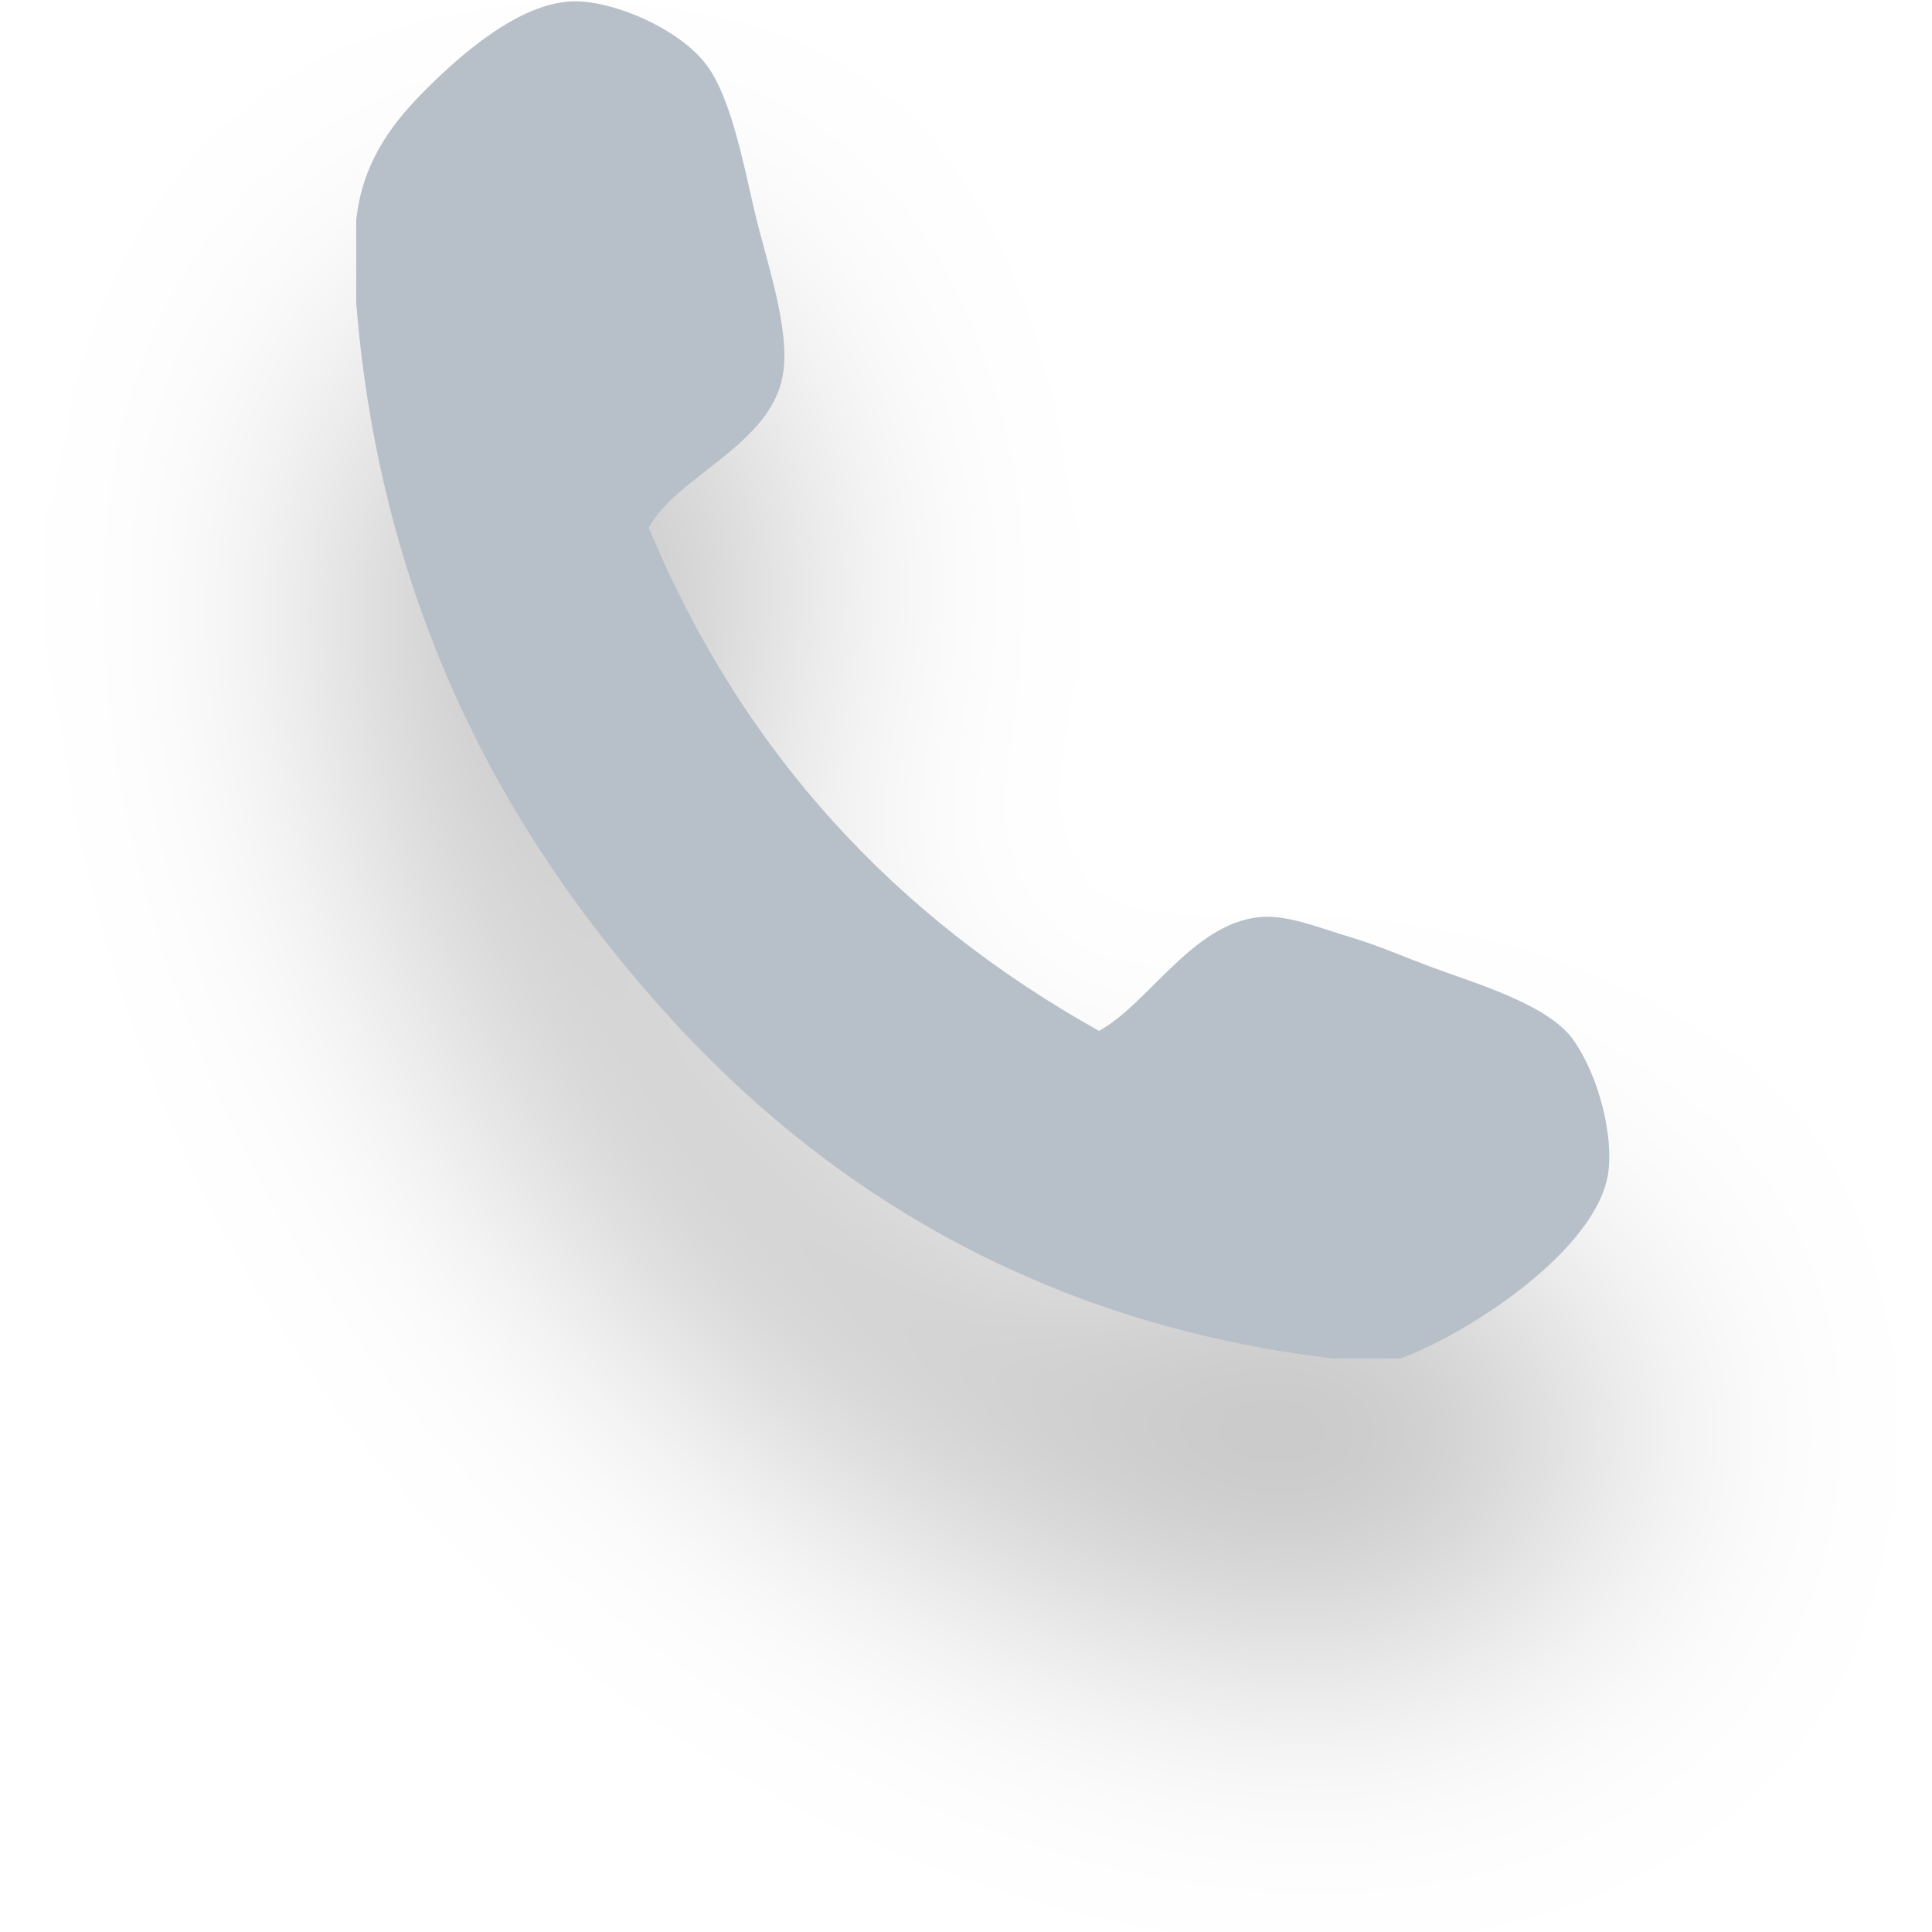
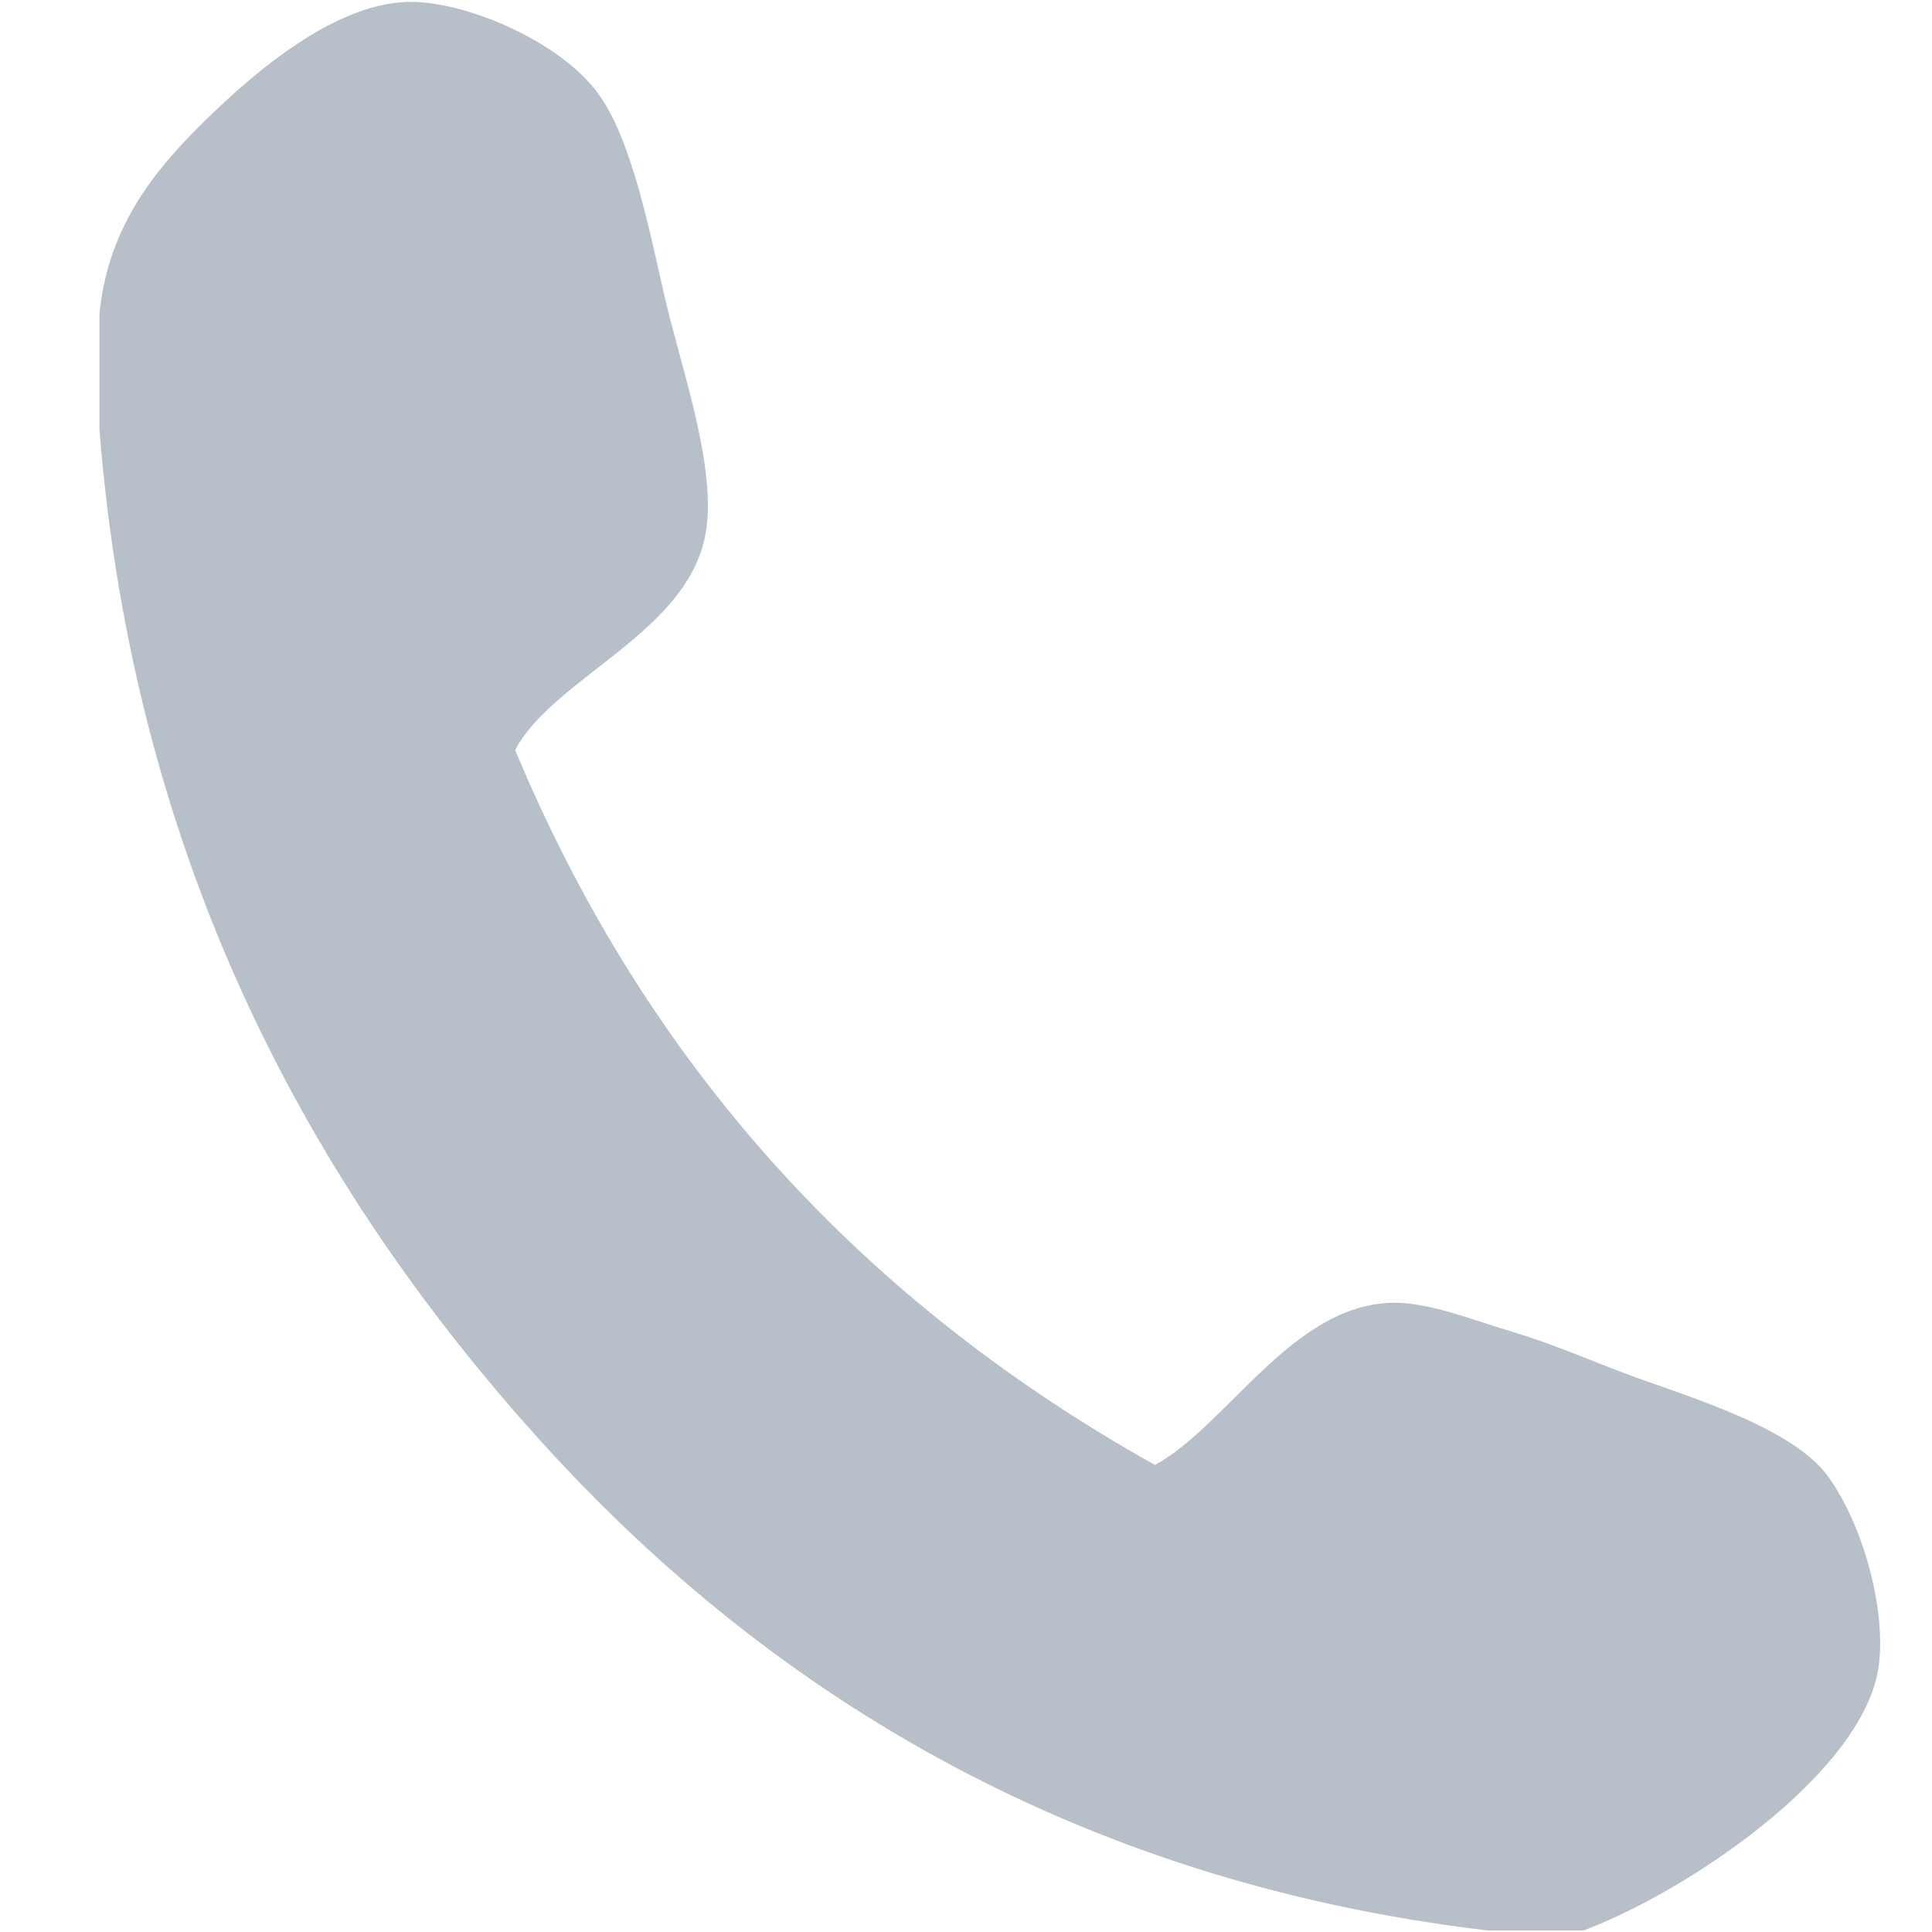
- <svg xmlns="http://www.w3.org/2000/svg" width="27" height="27" viewBox="0 0 27 27" fill="none">
-   <g filter="url(#filter0_d)">
-     <path d="M19.572 18.985H18.631C14.502 18.497 11.474 16.577 9.272 14.121C7.062 11.66 5.318 8.492 4.978 4.228V3.084C5.056 2.31 5.437 1.78 5.876 1.327C6.425 0.766 7.25 0.044 8.002 0.019C8.556 0.001 9.502 0.399 9.881 0.918C10.21 1.364 10.385 2.257 10.537 2.921C10.691 3.592 11.042 4.564 10.945 5.21C10.797 6.217 9.458 6.644 9.066 7.376C10.373 10.511 12.509 12.815 15.359 14.407C16.074 14.015 16.705 12.835 17.691 12.812C18.05 12.803 18.509 12.99 18.875 13.098C19.277 13.219 19.625 13.373 19.979 13.506C20.575 13.73 21.627 14.027 21.983 14.527C22.348 15.04 22.553 15.883 22.473 16.406C22.309 17.447 20.594 18.603 19.572 18.985Z" fill="#B7BFC8" />
-   </g>
-   <defs>
-     <filter id="filter0_d" x="0" y="0" width="27" height="27" filterUnits="userSpaceOnUse" color-interpolation-filters="sRGB">
-       <feFlood flood-opacity="0" result="BackgroundImageFix" />
-       <feColorMatrix in="SourceAlpha" type="matrix" values="0 0 0 0 0 0 0 0 0 0 0 0 0 0 0 0 0 0 127 0" />
-       <feOffset dy="4" />
-       <feGaussianBlur stdDeviation="2" />
-       <feColorMatrix type="matrix" values="0 0 0 0 0 0 0 0 0 0 0 0 0 0 0 0 0 0 0.25 0" />
-       <feBlend mode="normal" in2="BackgroundImageFix" result="effect1_dropShadow" />
-       <feBlend mode="normal" in="SourceGraphic" in2="effect1_dropShadow" result="shape" />
-     </filter>
-   </defs>
+ <svg xmlns="http://www.w3.org/2000/svg" width="19" height="19" viewBox="0 0 19 19" fill="none">
+   <path d="M15.572 18.985H14.631C10.502 18.497 7.474 16.577 5.272 14.121C3.062 11.66 1.318 8.492 0.978 4.228V3.084C1.056 2.31 1.437 1.78 1.876 1.327C2.425 0.766 3.25 0.044 4.002 0.019C4.556 0.001 5.502 0.399 5.881 0.918C6.21 1.364 6.385 2.257 6.537 2.921C6.691 3.592 7.042 4.564 6.945 5.21C6.797 6.217 5.458 6.644 5.066 7.376C6.373 10.511 8.509 12.815 11.359 14.407C12.074 14.015 12.705 12.835 13.691 12.812C14.05 12.803 14.509 12.99 14.875 13.098C15.277 13.219 15.625 13.373 15.979 13.506C16.575 13.73 17.627 14.027 17.983 14.527C18.348 15.04 18.553 15.883 18.473 16.406C18.309 17.447 16.594 18.603 15.572 18.985Z" fill="#B7BFC8" />
</svg>
